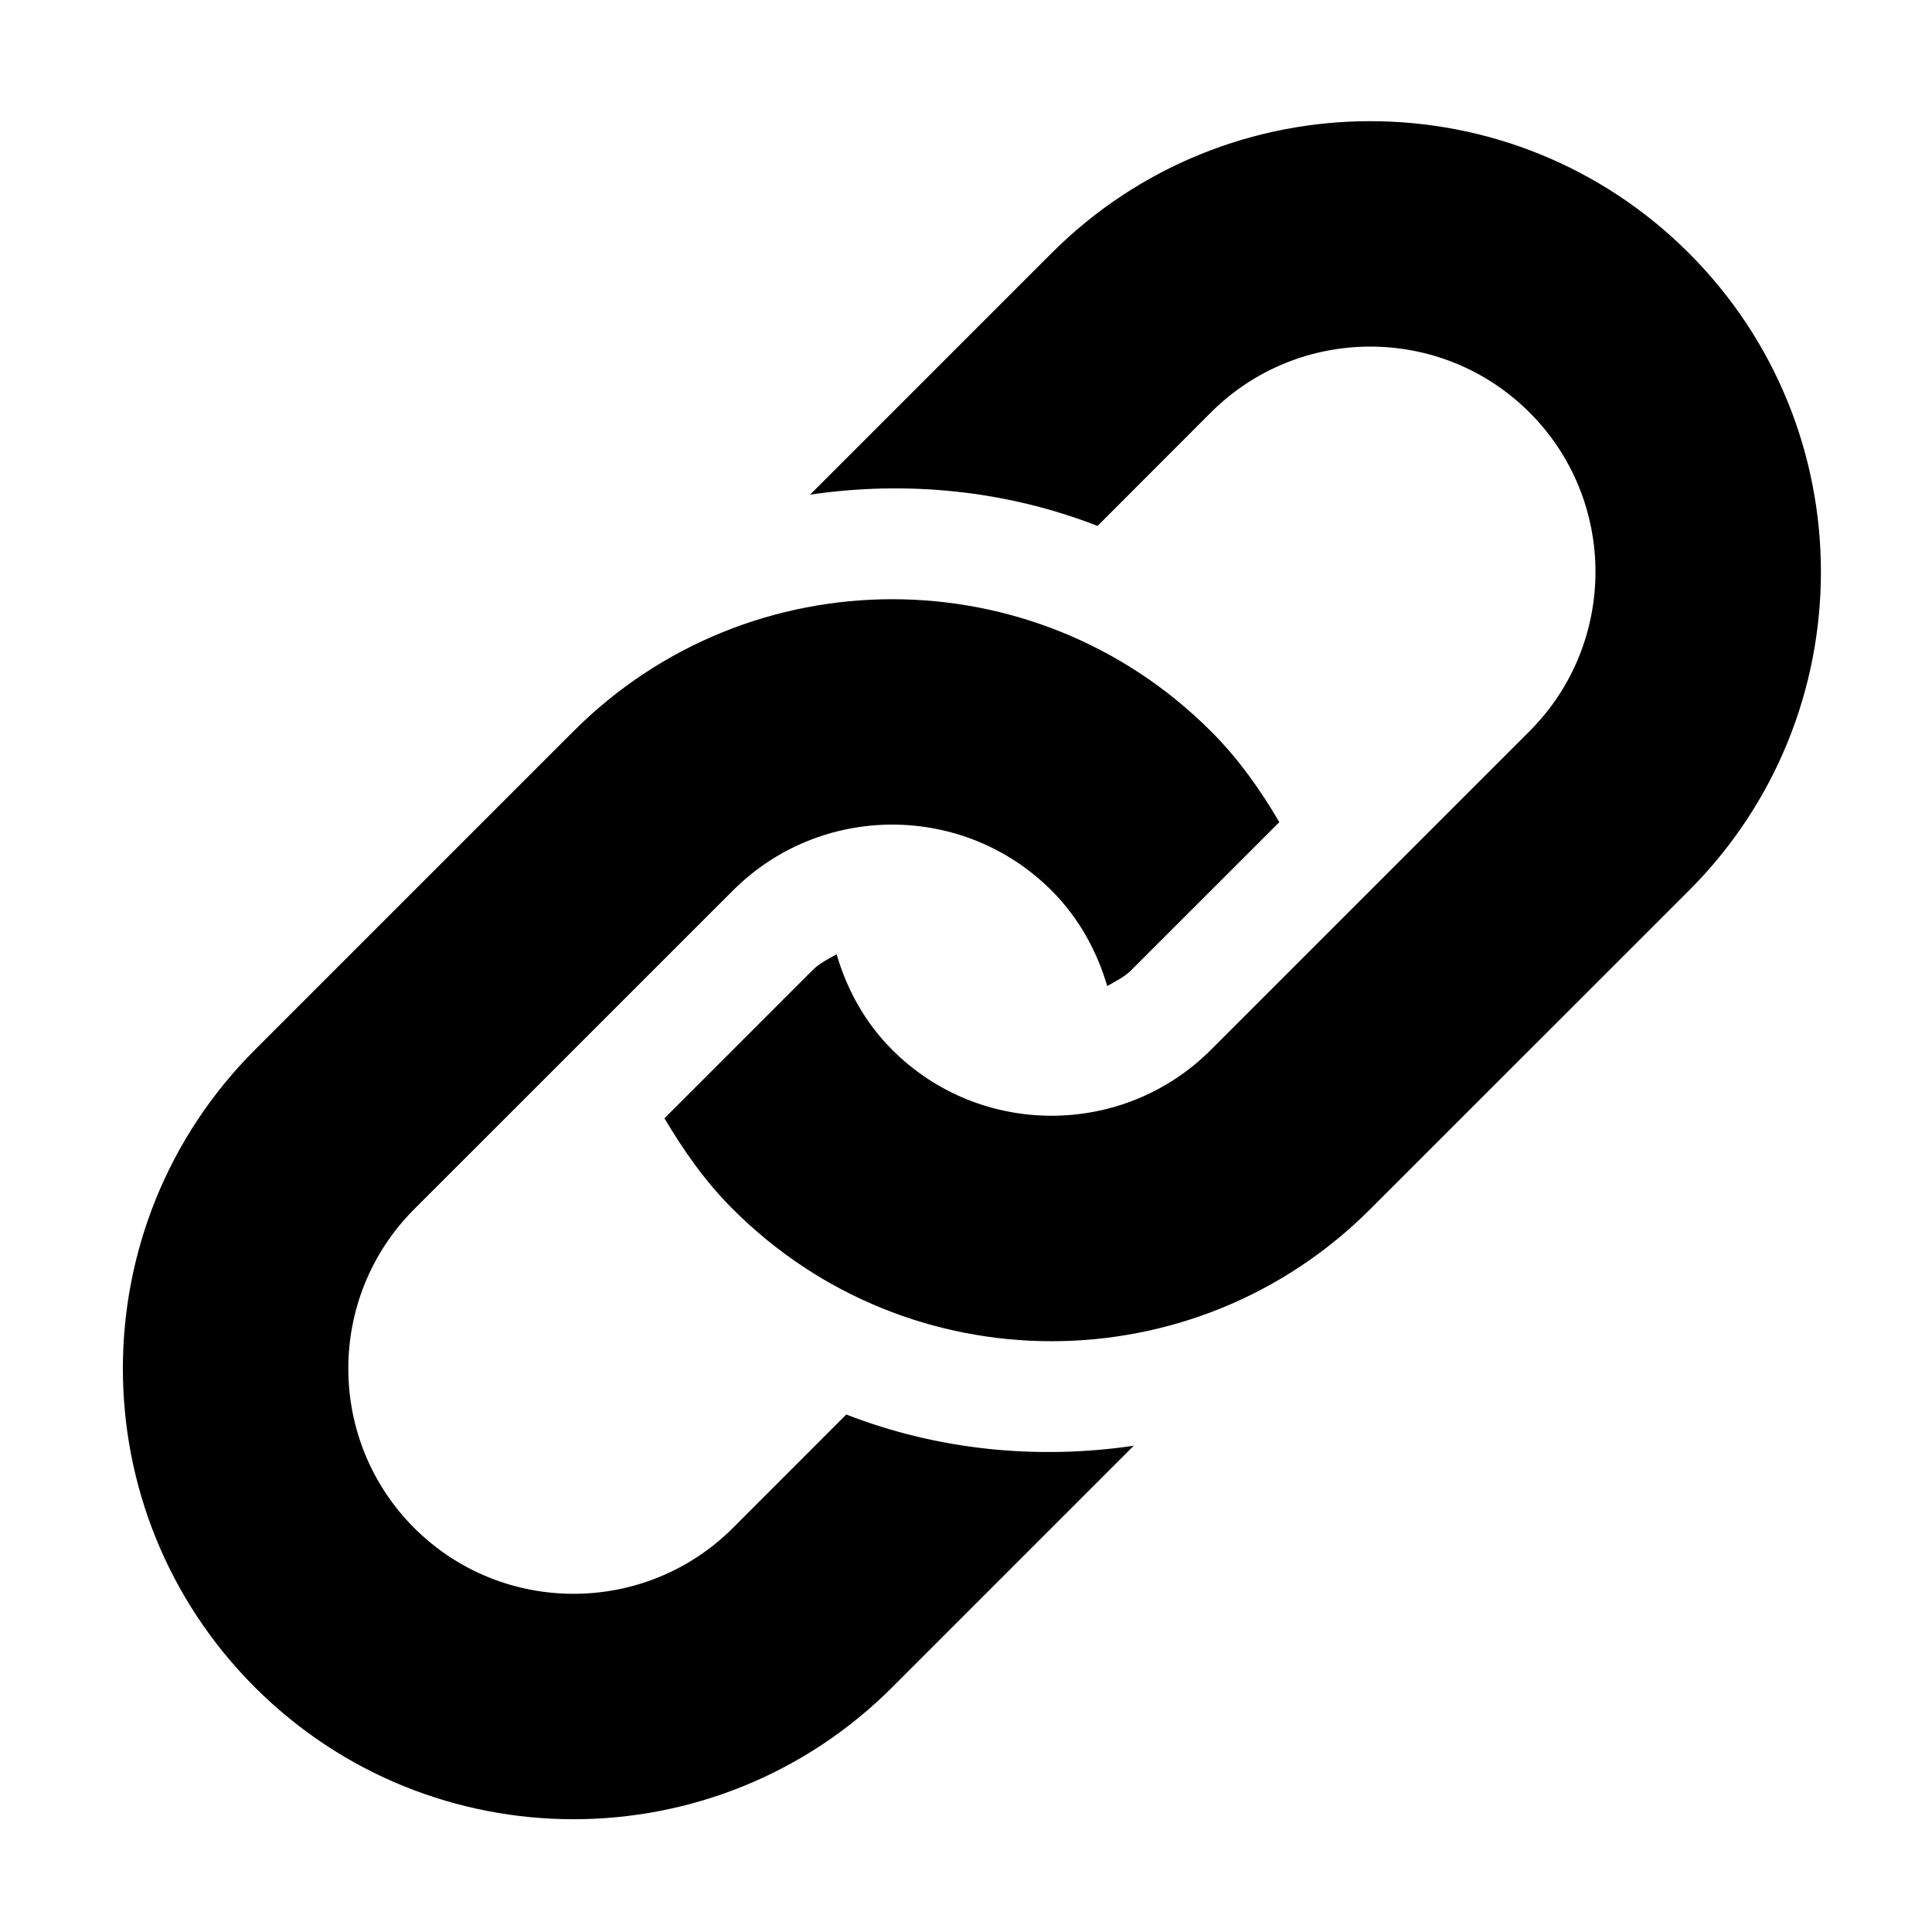
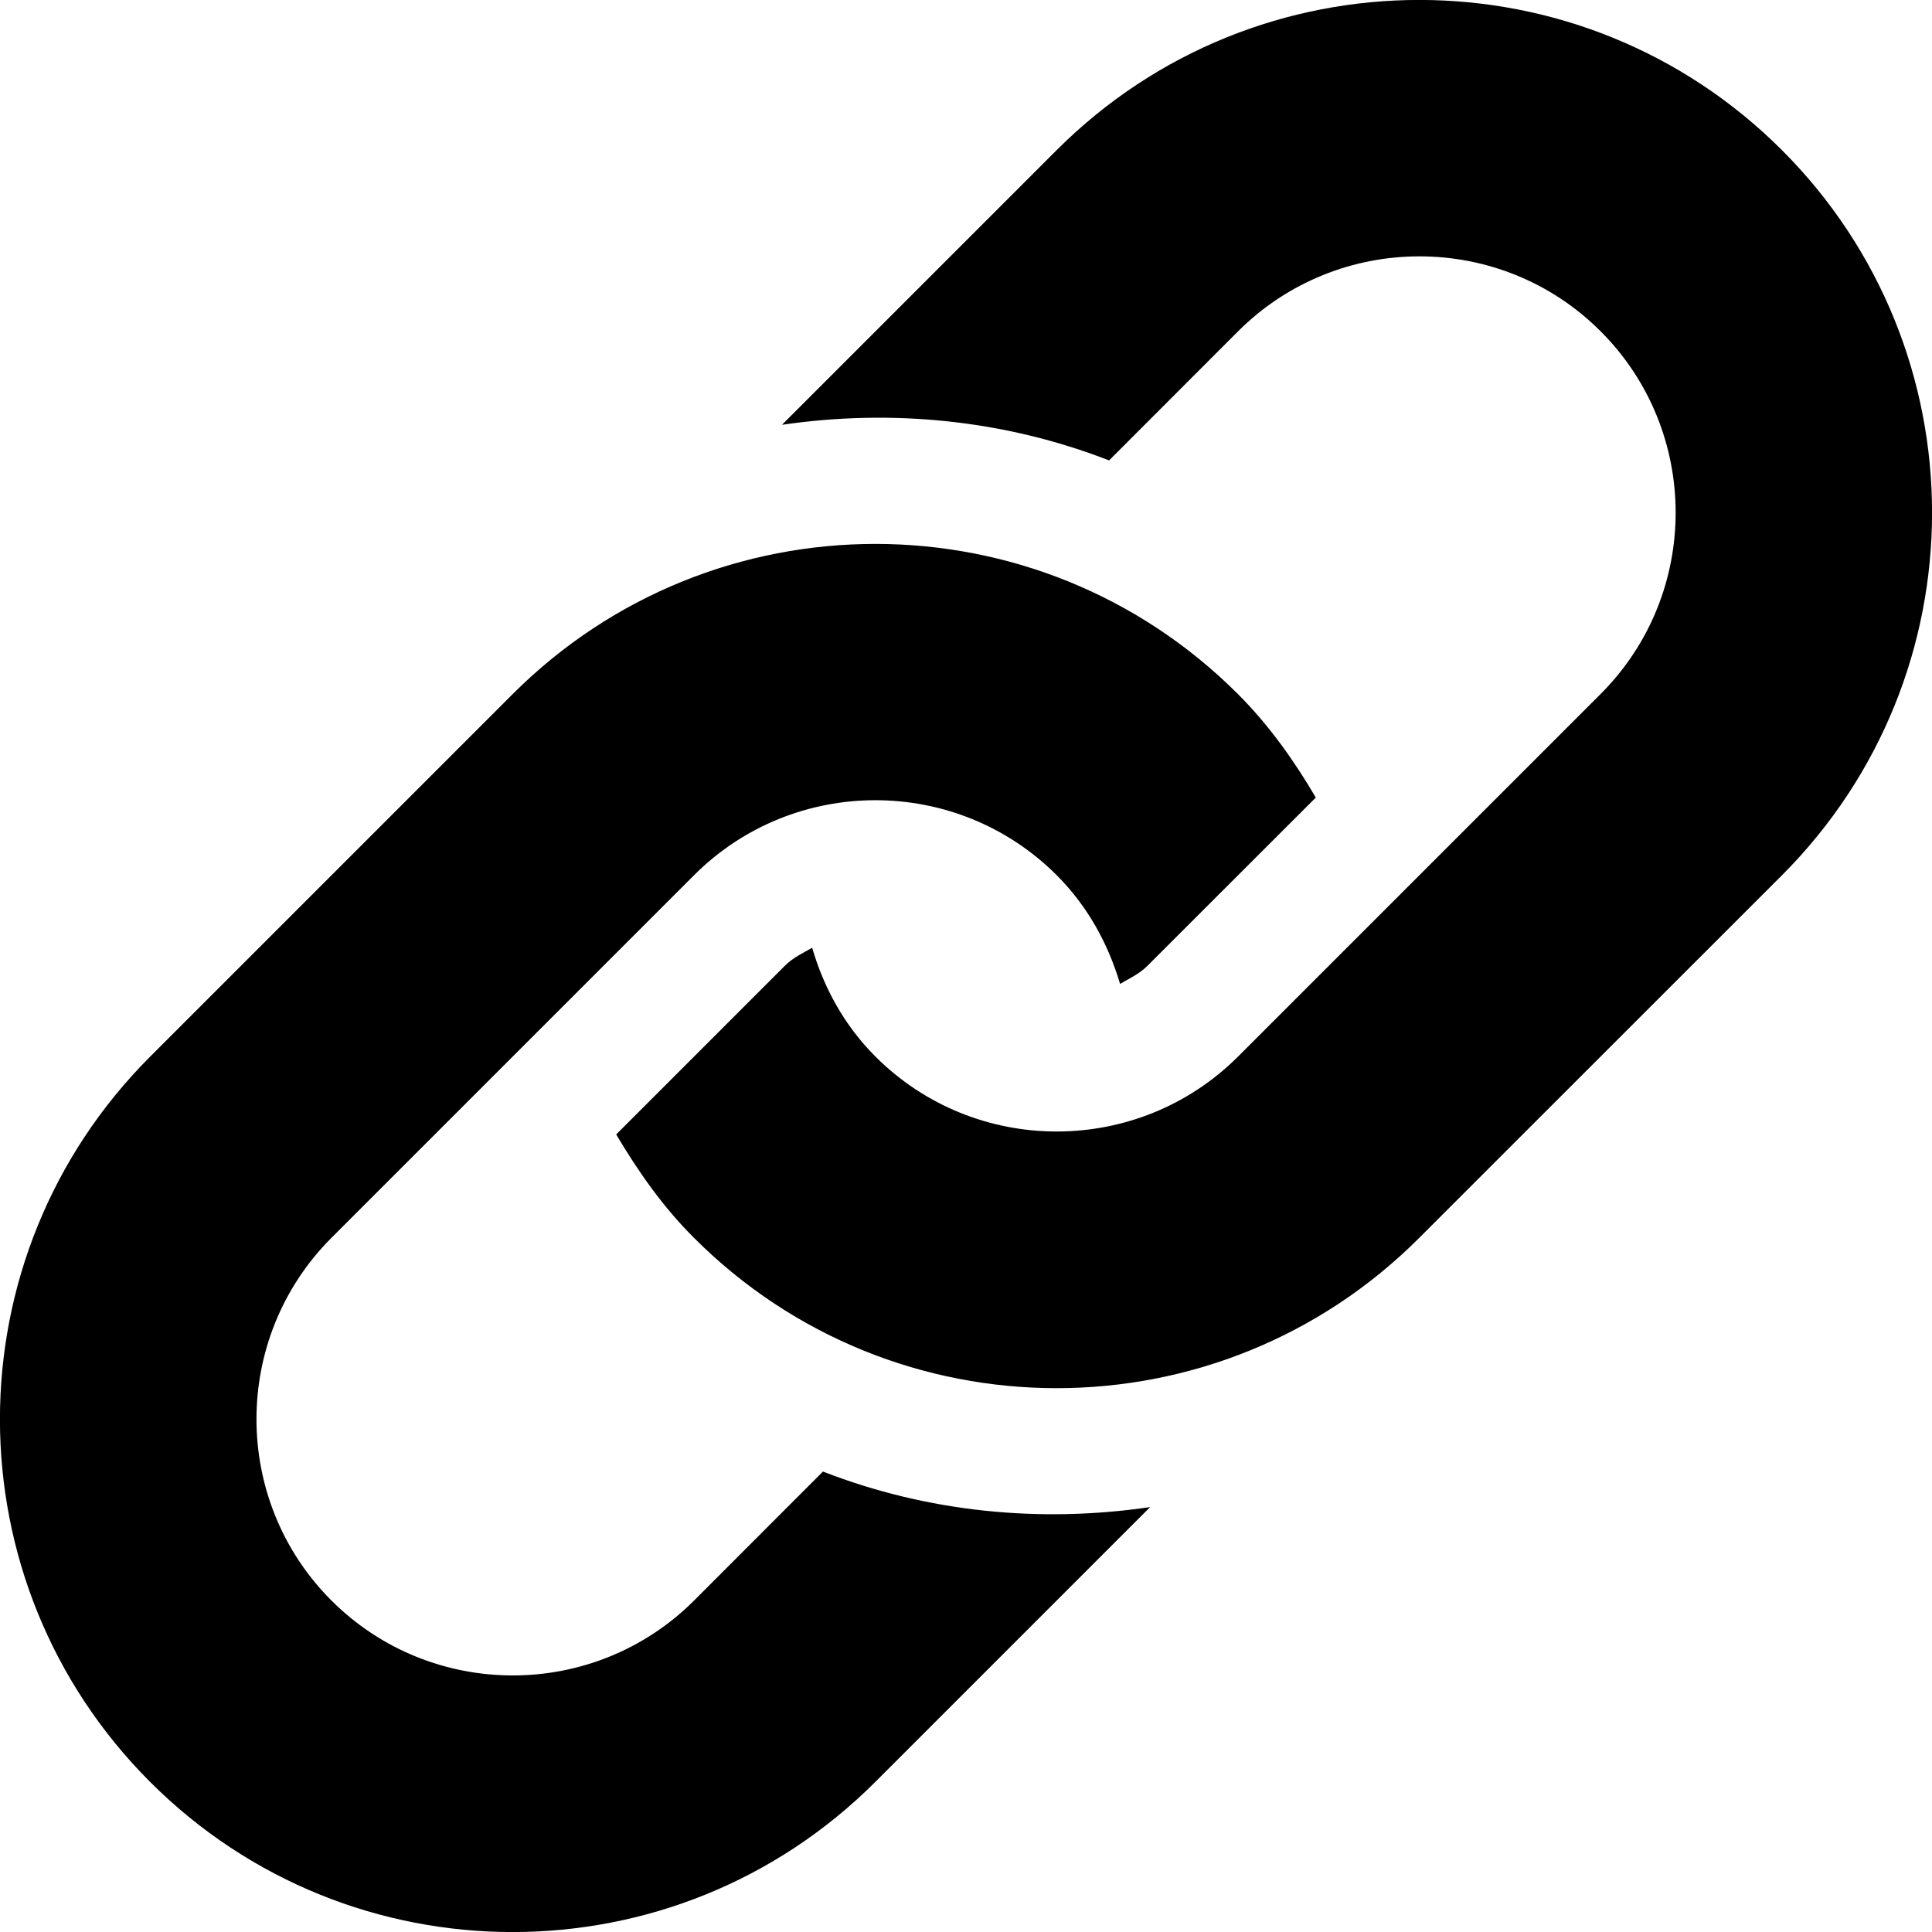
- <svg xmlns="http://www.w3.org/2000/svg" version="1.1" id="link" x="0px" y="0px" width="100%" height="100%" viewBox="0 0 512 512" enable-background="new 0 0 512 512" xml:space="preserve">
+ <svg xmlns="http://www.w3.org/2000/svg" id="link" width="100%" height="100%" viewBox="0 0 16 16" xml:space="preserve">
  <defs id="defs7" />
-   <path d="m 447.595,236 -84.475,84.446 c -46.626,46.655 -122.266,46.655 -168.892,0 -7.348,-7.319 -13.092,-15.572 -18.138,-24.086 l 39.249,-39.249 c 1.866,-1.881 4.17,-2.96 6.371,-4.228 2.712,9.273 7.45,18.05 14.74,25.339 23.284,23.299 61.177,23.27 84.446,0 l 84.446,-84.446 c 23.299,-23.299 23.299,-61.177 0,-84.461 -23.27,-23.284 -61.147,-23.284 -84.446,0 l -30.035,30.064 c -24.362,-9.492 -50.621,-12.043 -76.18,-8.296 l 63.99,-63.99 c 46.655,-46.64 122.266,-46.64 168.921,0 46.627,46.642 46.627,122.268 9.3e-4,168.908 z m -223.318,138.858 -30.049,30.064 c -23.284,23.27 -61.177,23.27 -84.461,0 -23.284,-23.299 -23.284,-61.177 0,-84.475 l 84.461,-84.446 c 23.299,-23.299 61.162,-23.299 84.446,0 7.275,7.275 12.014,16.052 14.755,25.31 2.216,-1.283 4.491,-2.333 6.357,-4.199 l 39.249,-39.234 c -5.015,-8.544 -10.79,-16.767 -18.138,-24.1 -46.626,-46.64 -122.266,-46.64 -168.907,0 l -84.446,84.446 c -46.64,46.655 -46.64,122.266 0,168.921 46.64,46.626 122.266,46.626 168.907,0 l 64.005,-64.005 c -25.574,3.761 -51.832,1.195 -76.181,-8.281 z" id="path3" fill="currentColor" />
+   <path d="m 14.757,7.249 -3.004,3.003 c -1.658,1.659 -4.347,1.659 -6.005,0 C 5.487,9.992 5.283,9.698 5.103,9.395 l 1.396,-1.396 c 0.066,-0.067 0.148,-0.105 0.227,-0.15 0.096,0.33 0.265,0.642 0.524,0.901 0.828,0.828 2.175,0.827 3.003,0 l 3.003,-3.003 c 0.828,-0.828 0.828,-2.175 0,-3.003 -0.827,-0.828 -2.174,-0.828 -3.003,0 l -1.068,1.069 c -0.866,-0.337 -1.8,-0.428 -2.709,-0.295 l 2.275,-2.275 c 1.659,-1.658 4.347,-1.658 6.006,0 1.658,1.658 1.658,4.347 3.3e-5,6.006 z M 6.816,12.186 5.748,13.255 c -0.828,0.827 -2.175,0.827 -3.003,0 -0.828,-0.828 -0.828,-2.175 0,-3.004 l 3.003,-3.003 c 0.828,-0.828 2.175,-0.828 3.003,0 0.259,0.259 0.427,0.571 0.525,0.9 0.079,-0.046 0.16,-0.083 0.226,-0.149 L 10.897,6.605 C 10.718,6.301 10.513,6.009 10.252,5.748 c -1.658,-1.658 -4.347,-1.658 -6.006,0 l -3.003,3.003 c -1.658,1.659 -1.658,4.347 0,6.006 1.658,1.658 4.347,1.658 6.006,0 l 2.276,-2.276 c -0.909,0.134 -1.843,0.043 -2.709,-0.294 z" id="path3" fill="currentColor" />
</svg>
